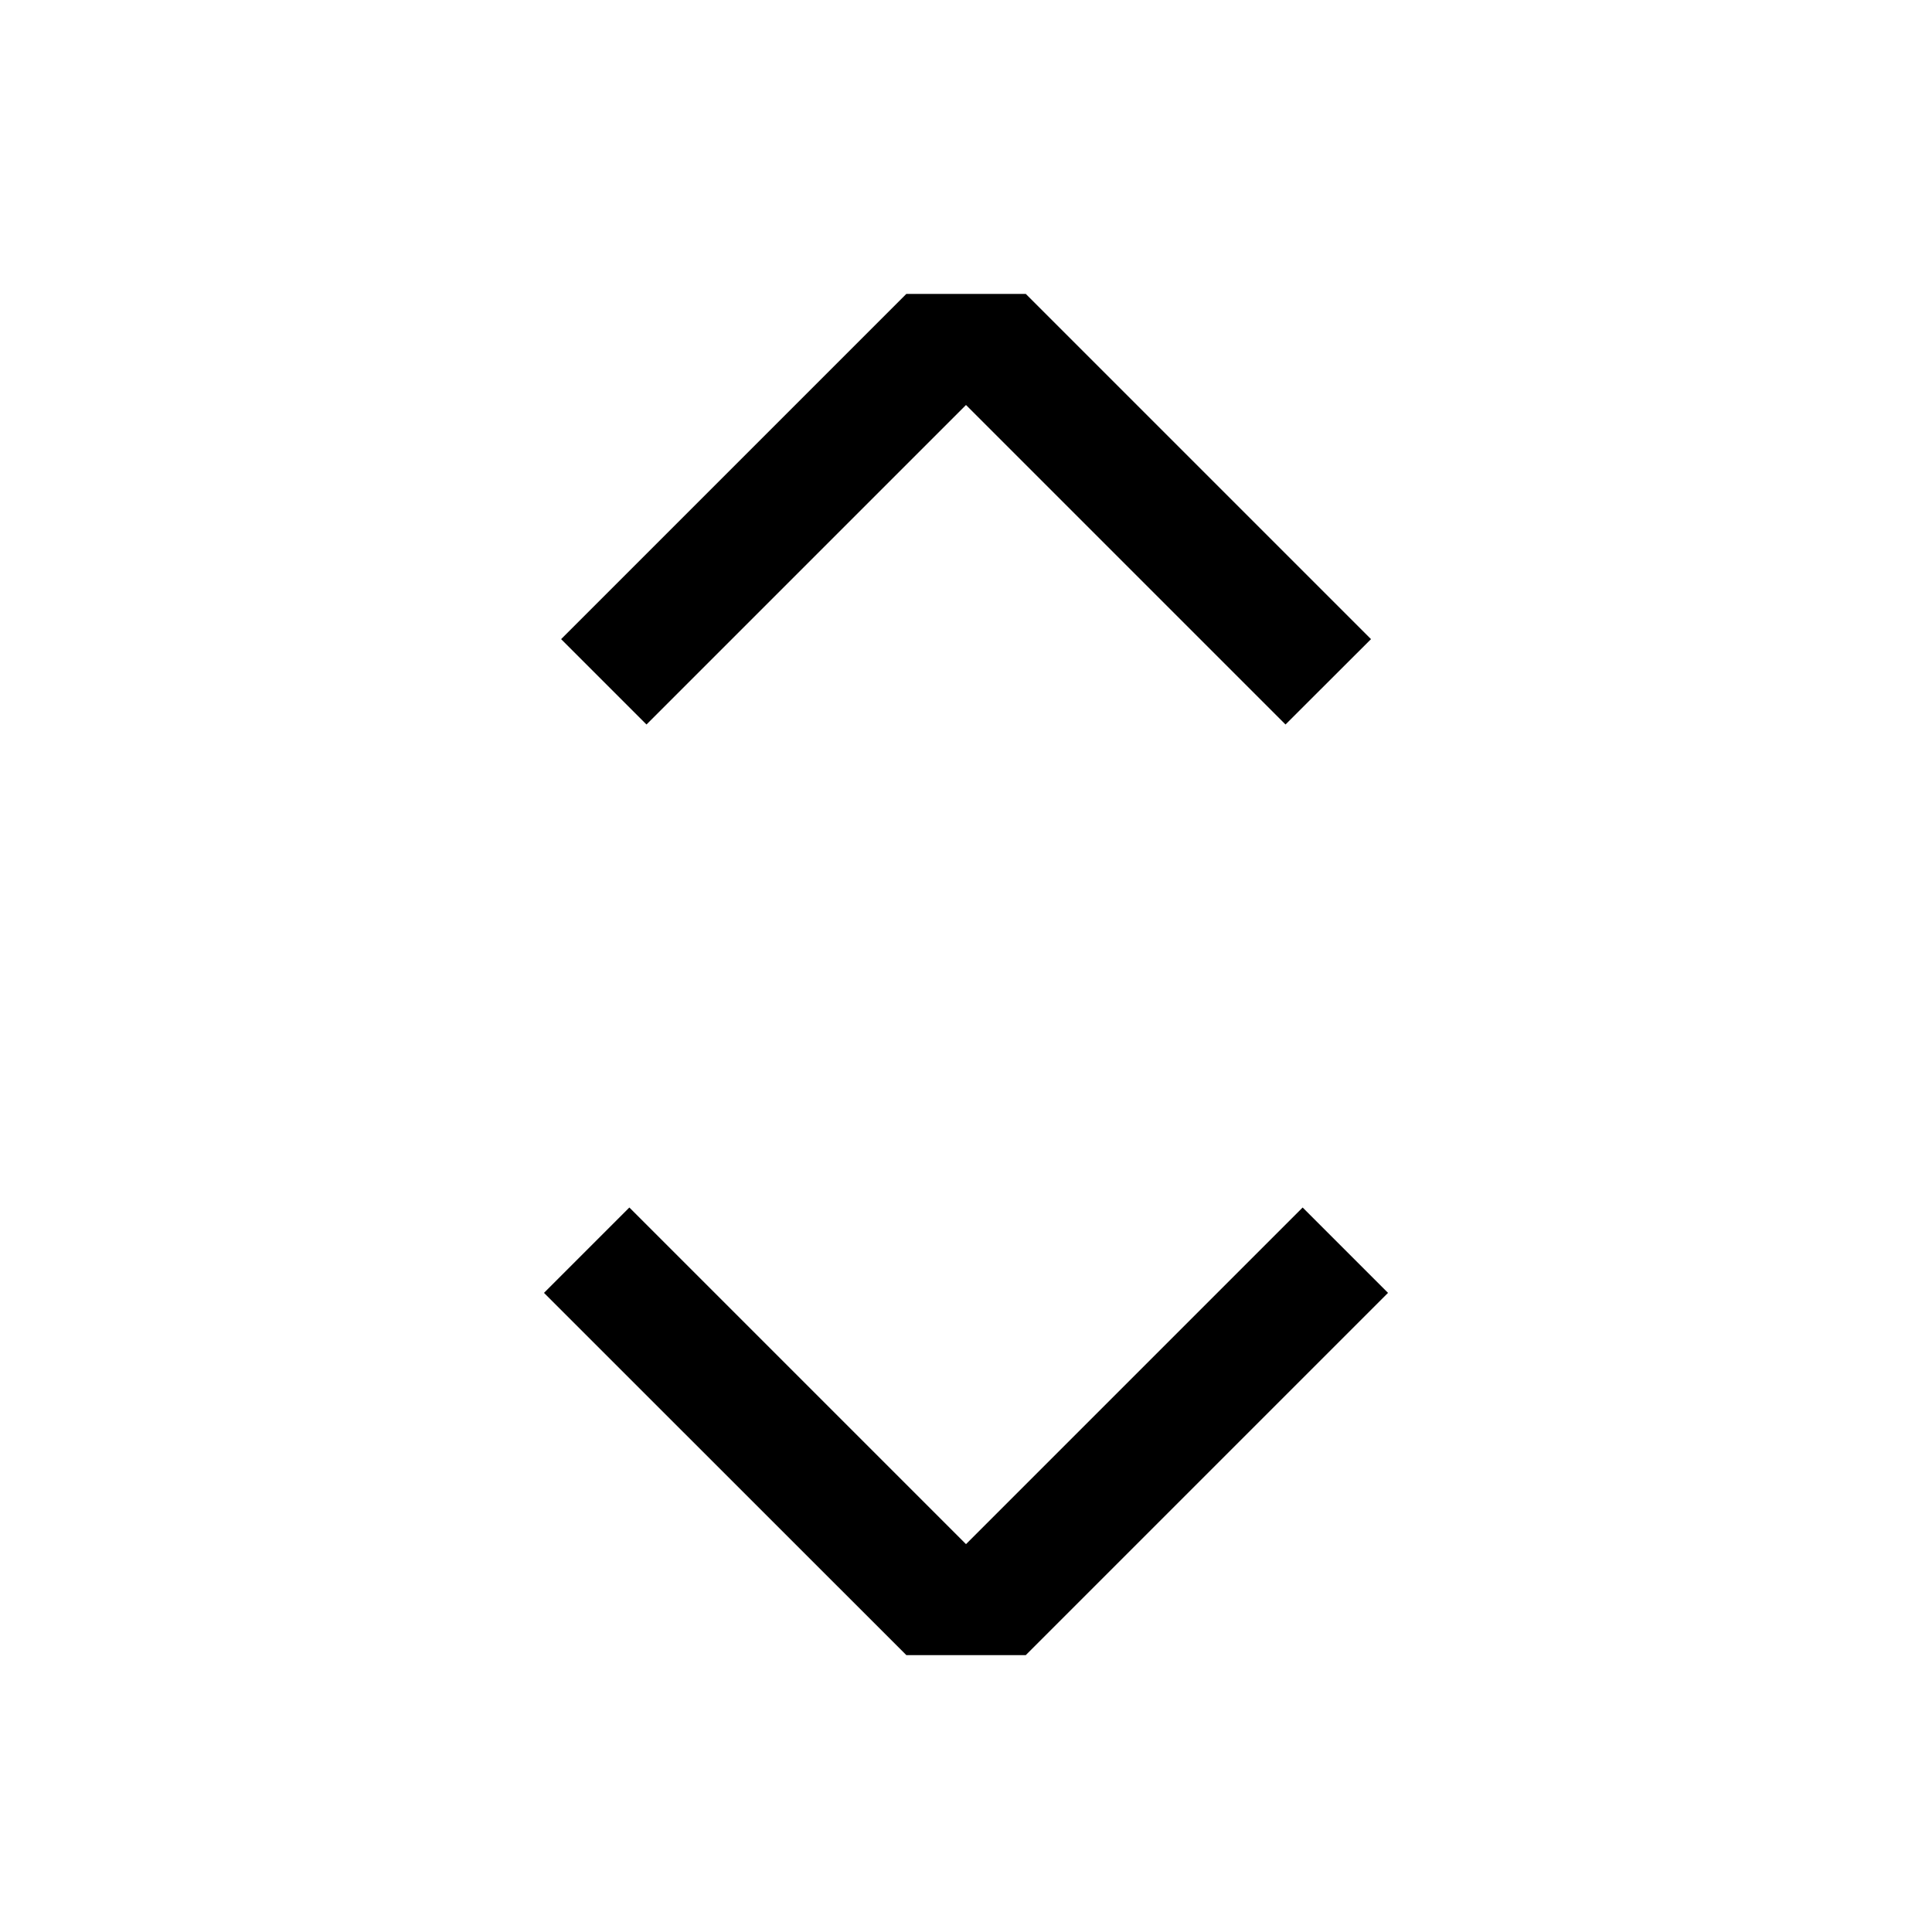
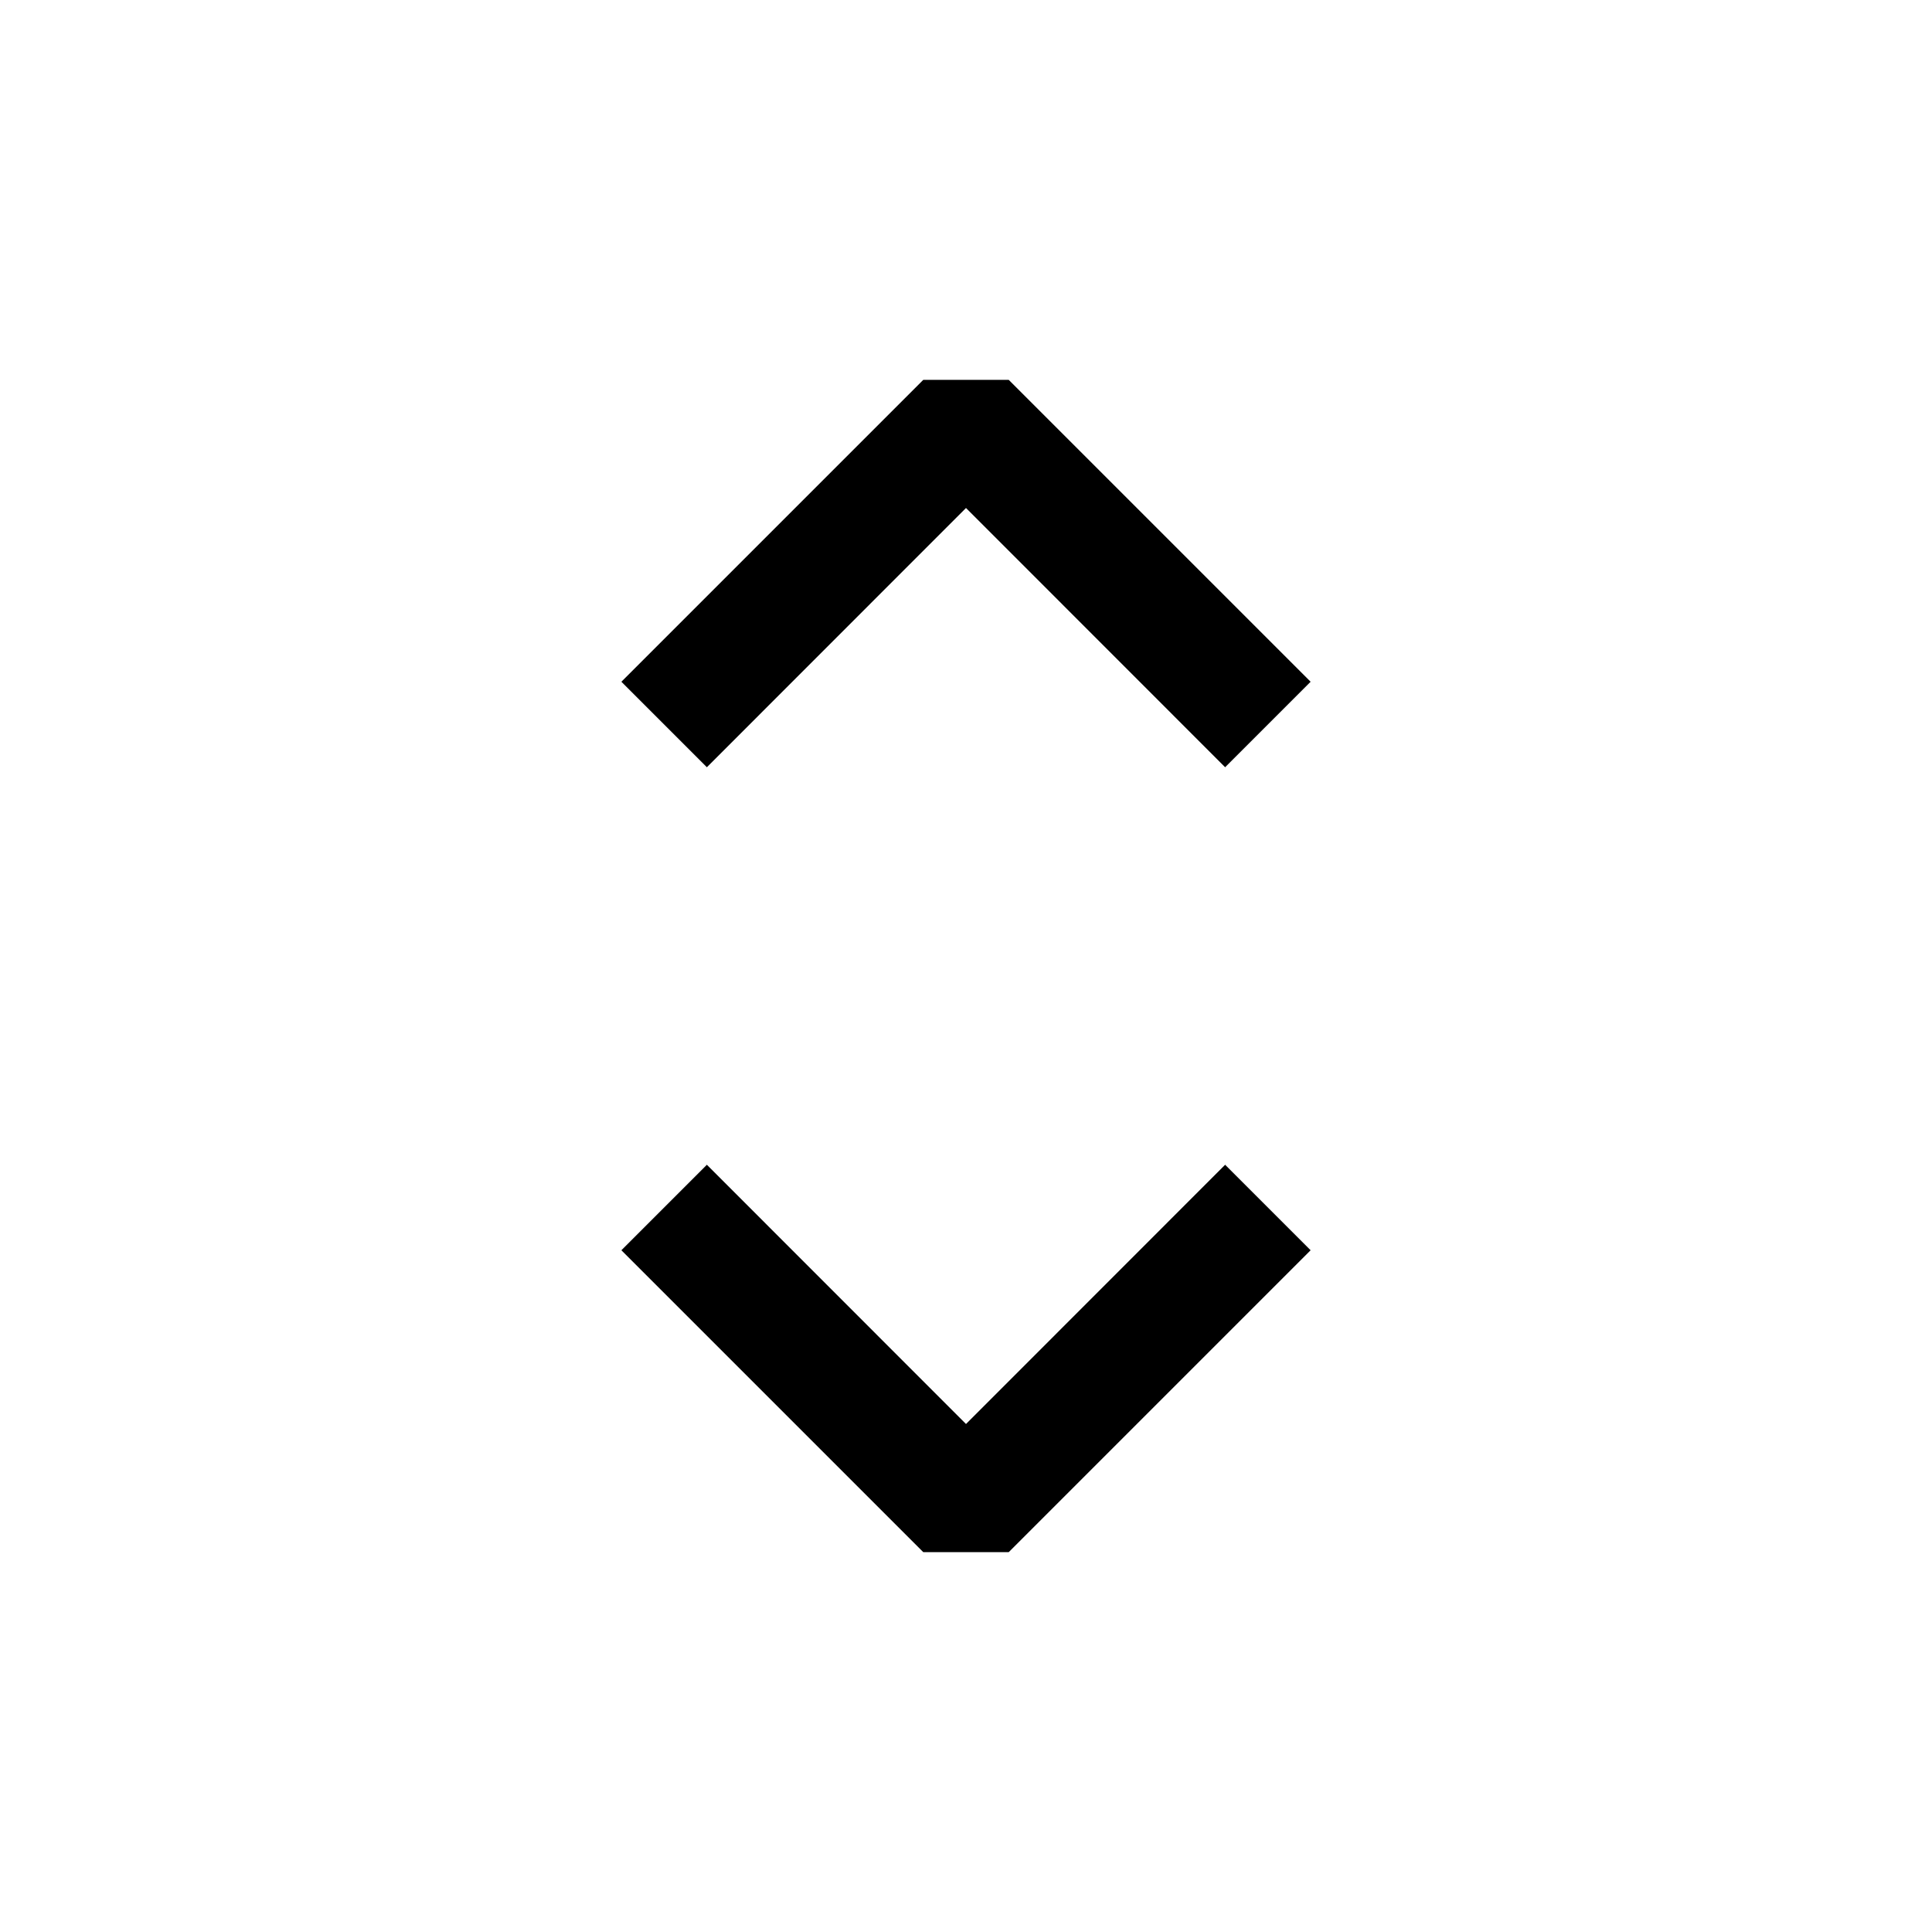
<svg xmlns="http://www.w3.org/2000/svg" width="16" height="16" viewBox="0 0 16 16" fill="none">
-   <path d="M4.647 5.293L5.354 6L8 3.354L10.646 6L11.354 5.293L8.495 2.434H7.506L4.647 5.293Z" fill="black" style="fill:black;fill-opacity:1;" />
-   <path d="M4.505 10.707L5.212 10L8 12.788L10.788 10L11.495 10.707L8.495 13.707H7.506L4.505 10.707Z" fill="black" style="fill:black;fill-opacity:1;" />
+   <path d="M10.854 10.354L8.354 12.854H7.646L5.146 10.354L5.854 9.646L8 11.793L10.146 9.646L10.854 10.354Z" fill="black" style="fill:black;fill-opacity:1;" />
+   <path d="M10.854 5.646L10.146 6.354L8 4.207L5.854 6.354L5.146 5.646L7.646 3.146H8.354L10.854 5.646Z" fill="black" style="fill:black;fill-opacity:1;" />
</svg>
